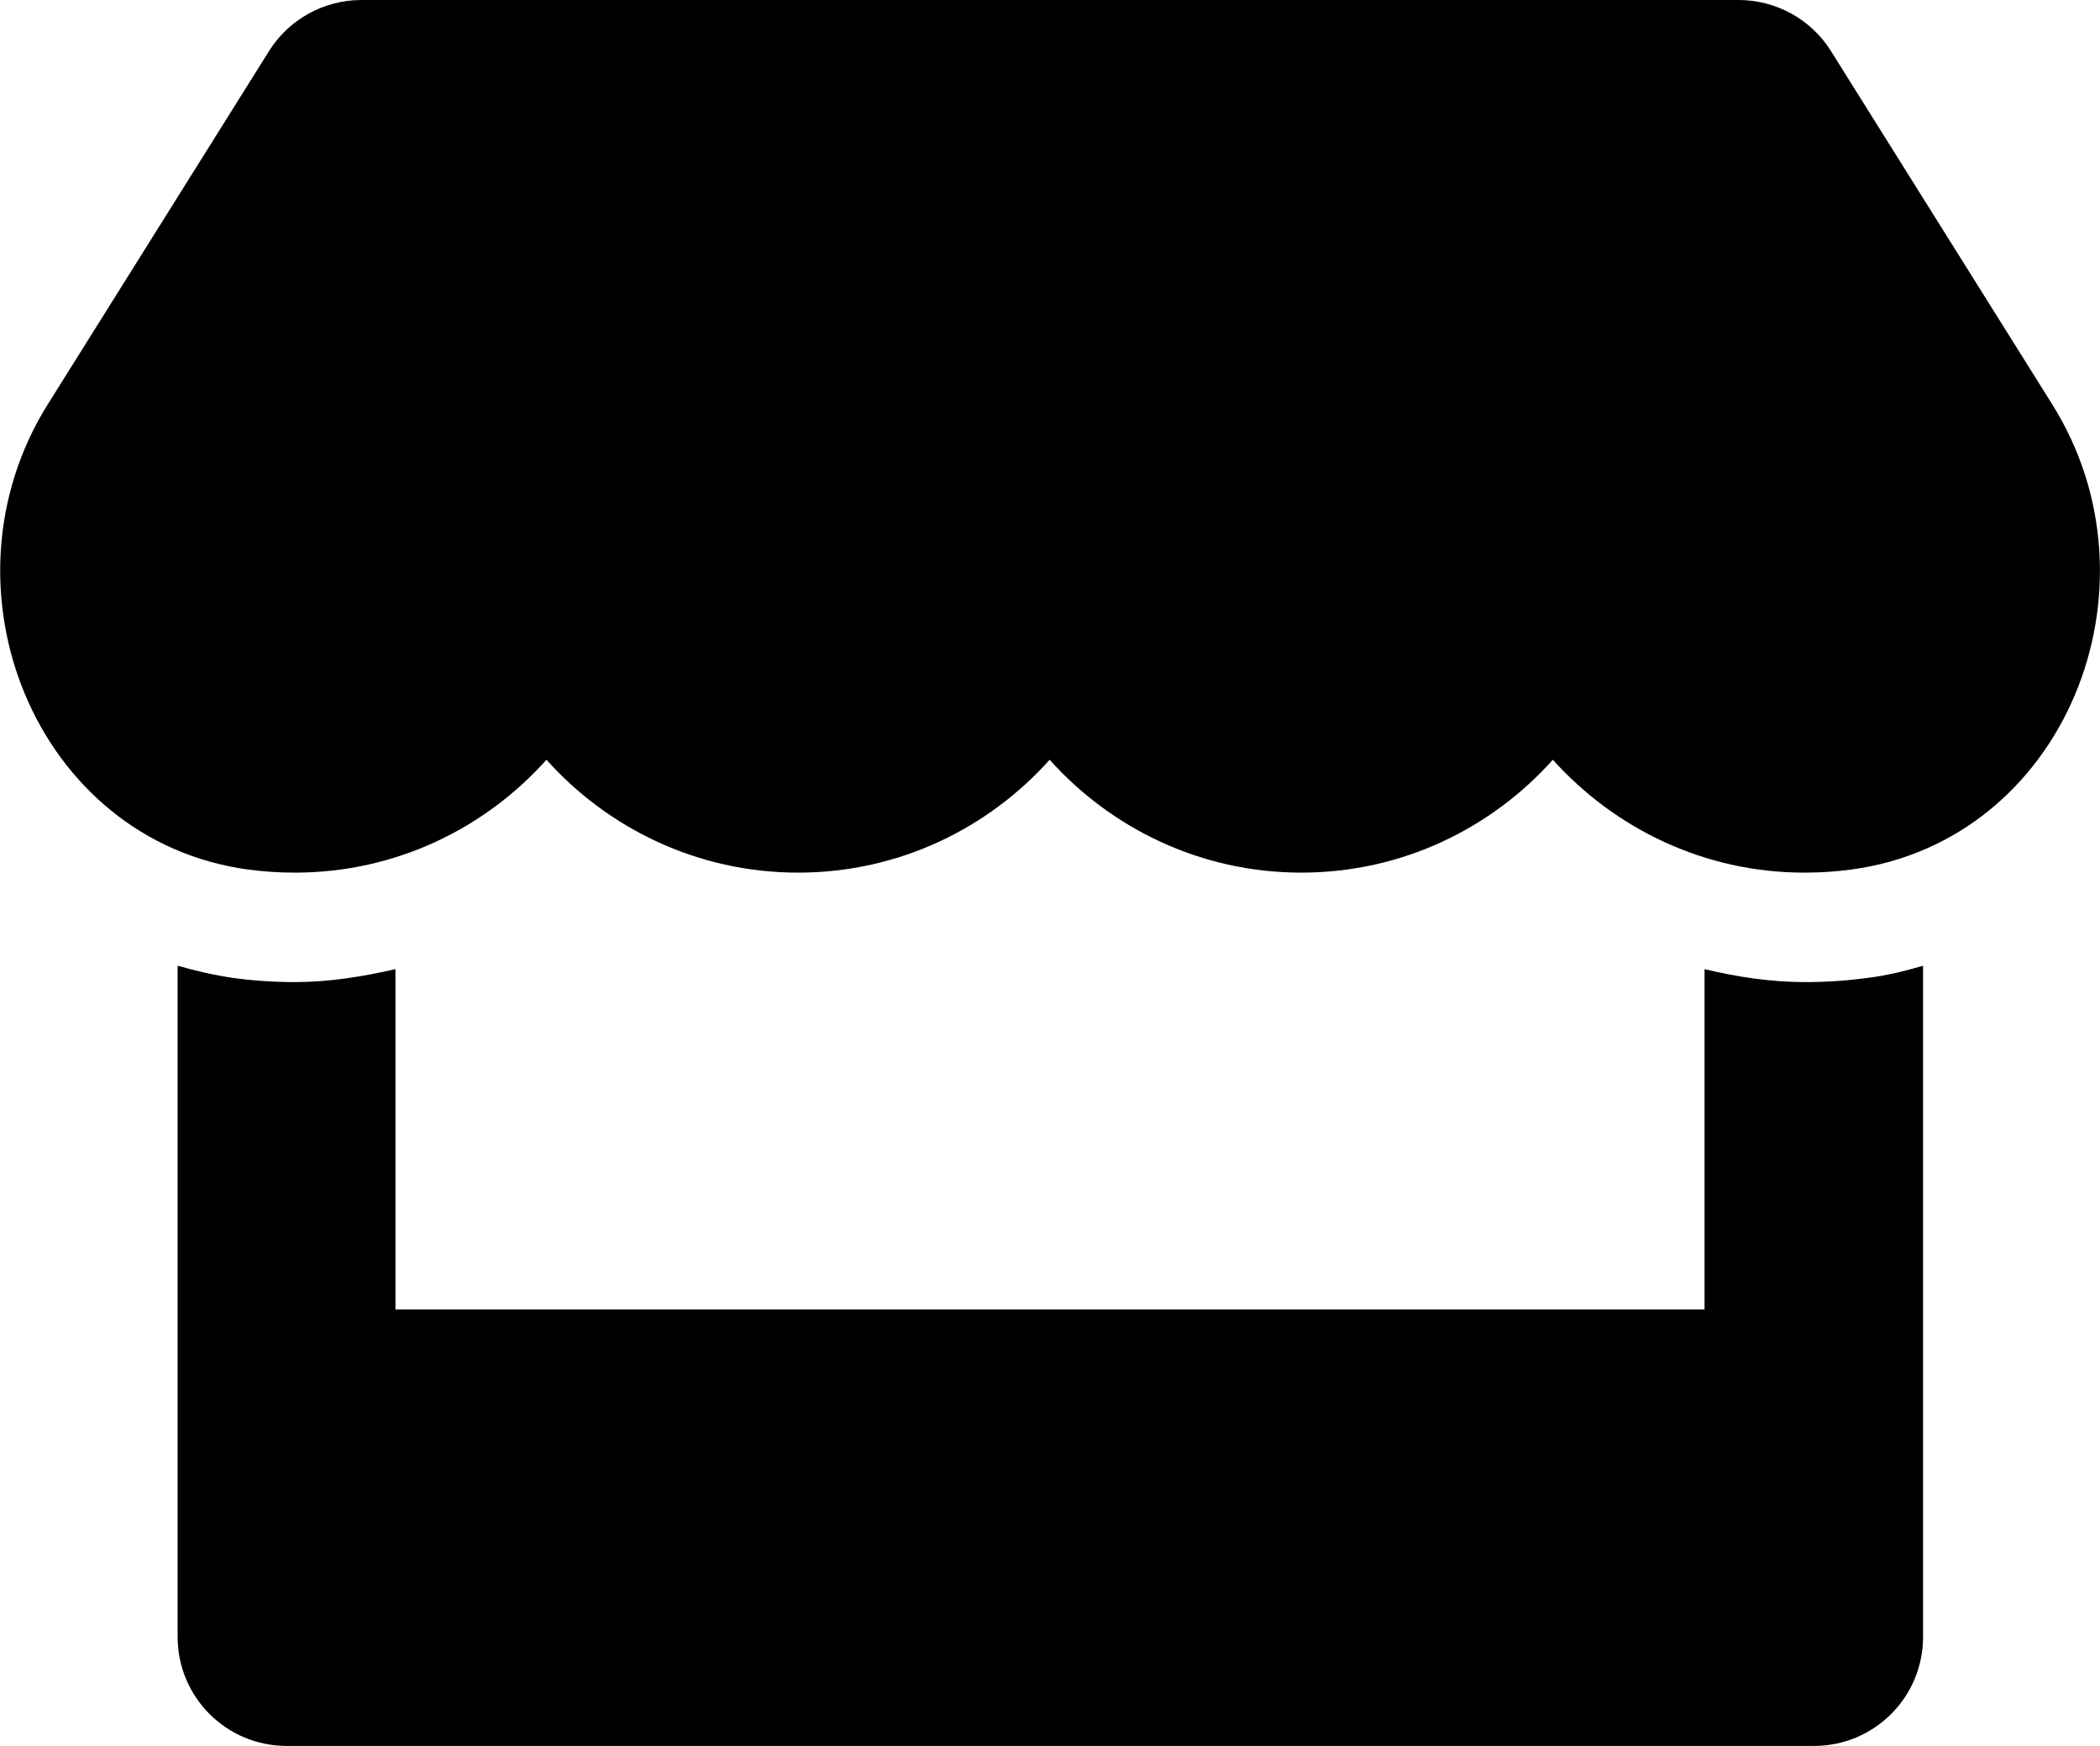
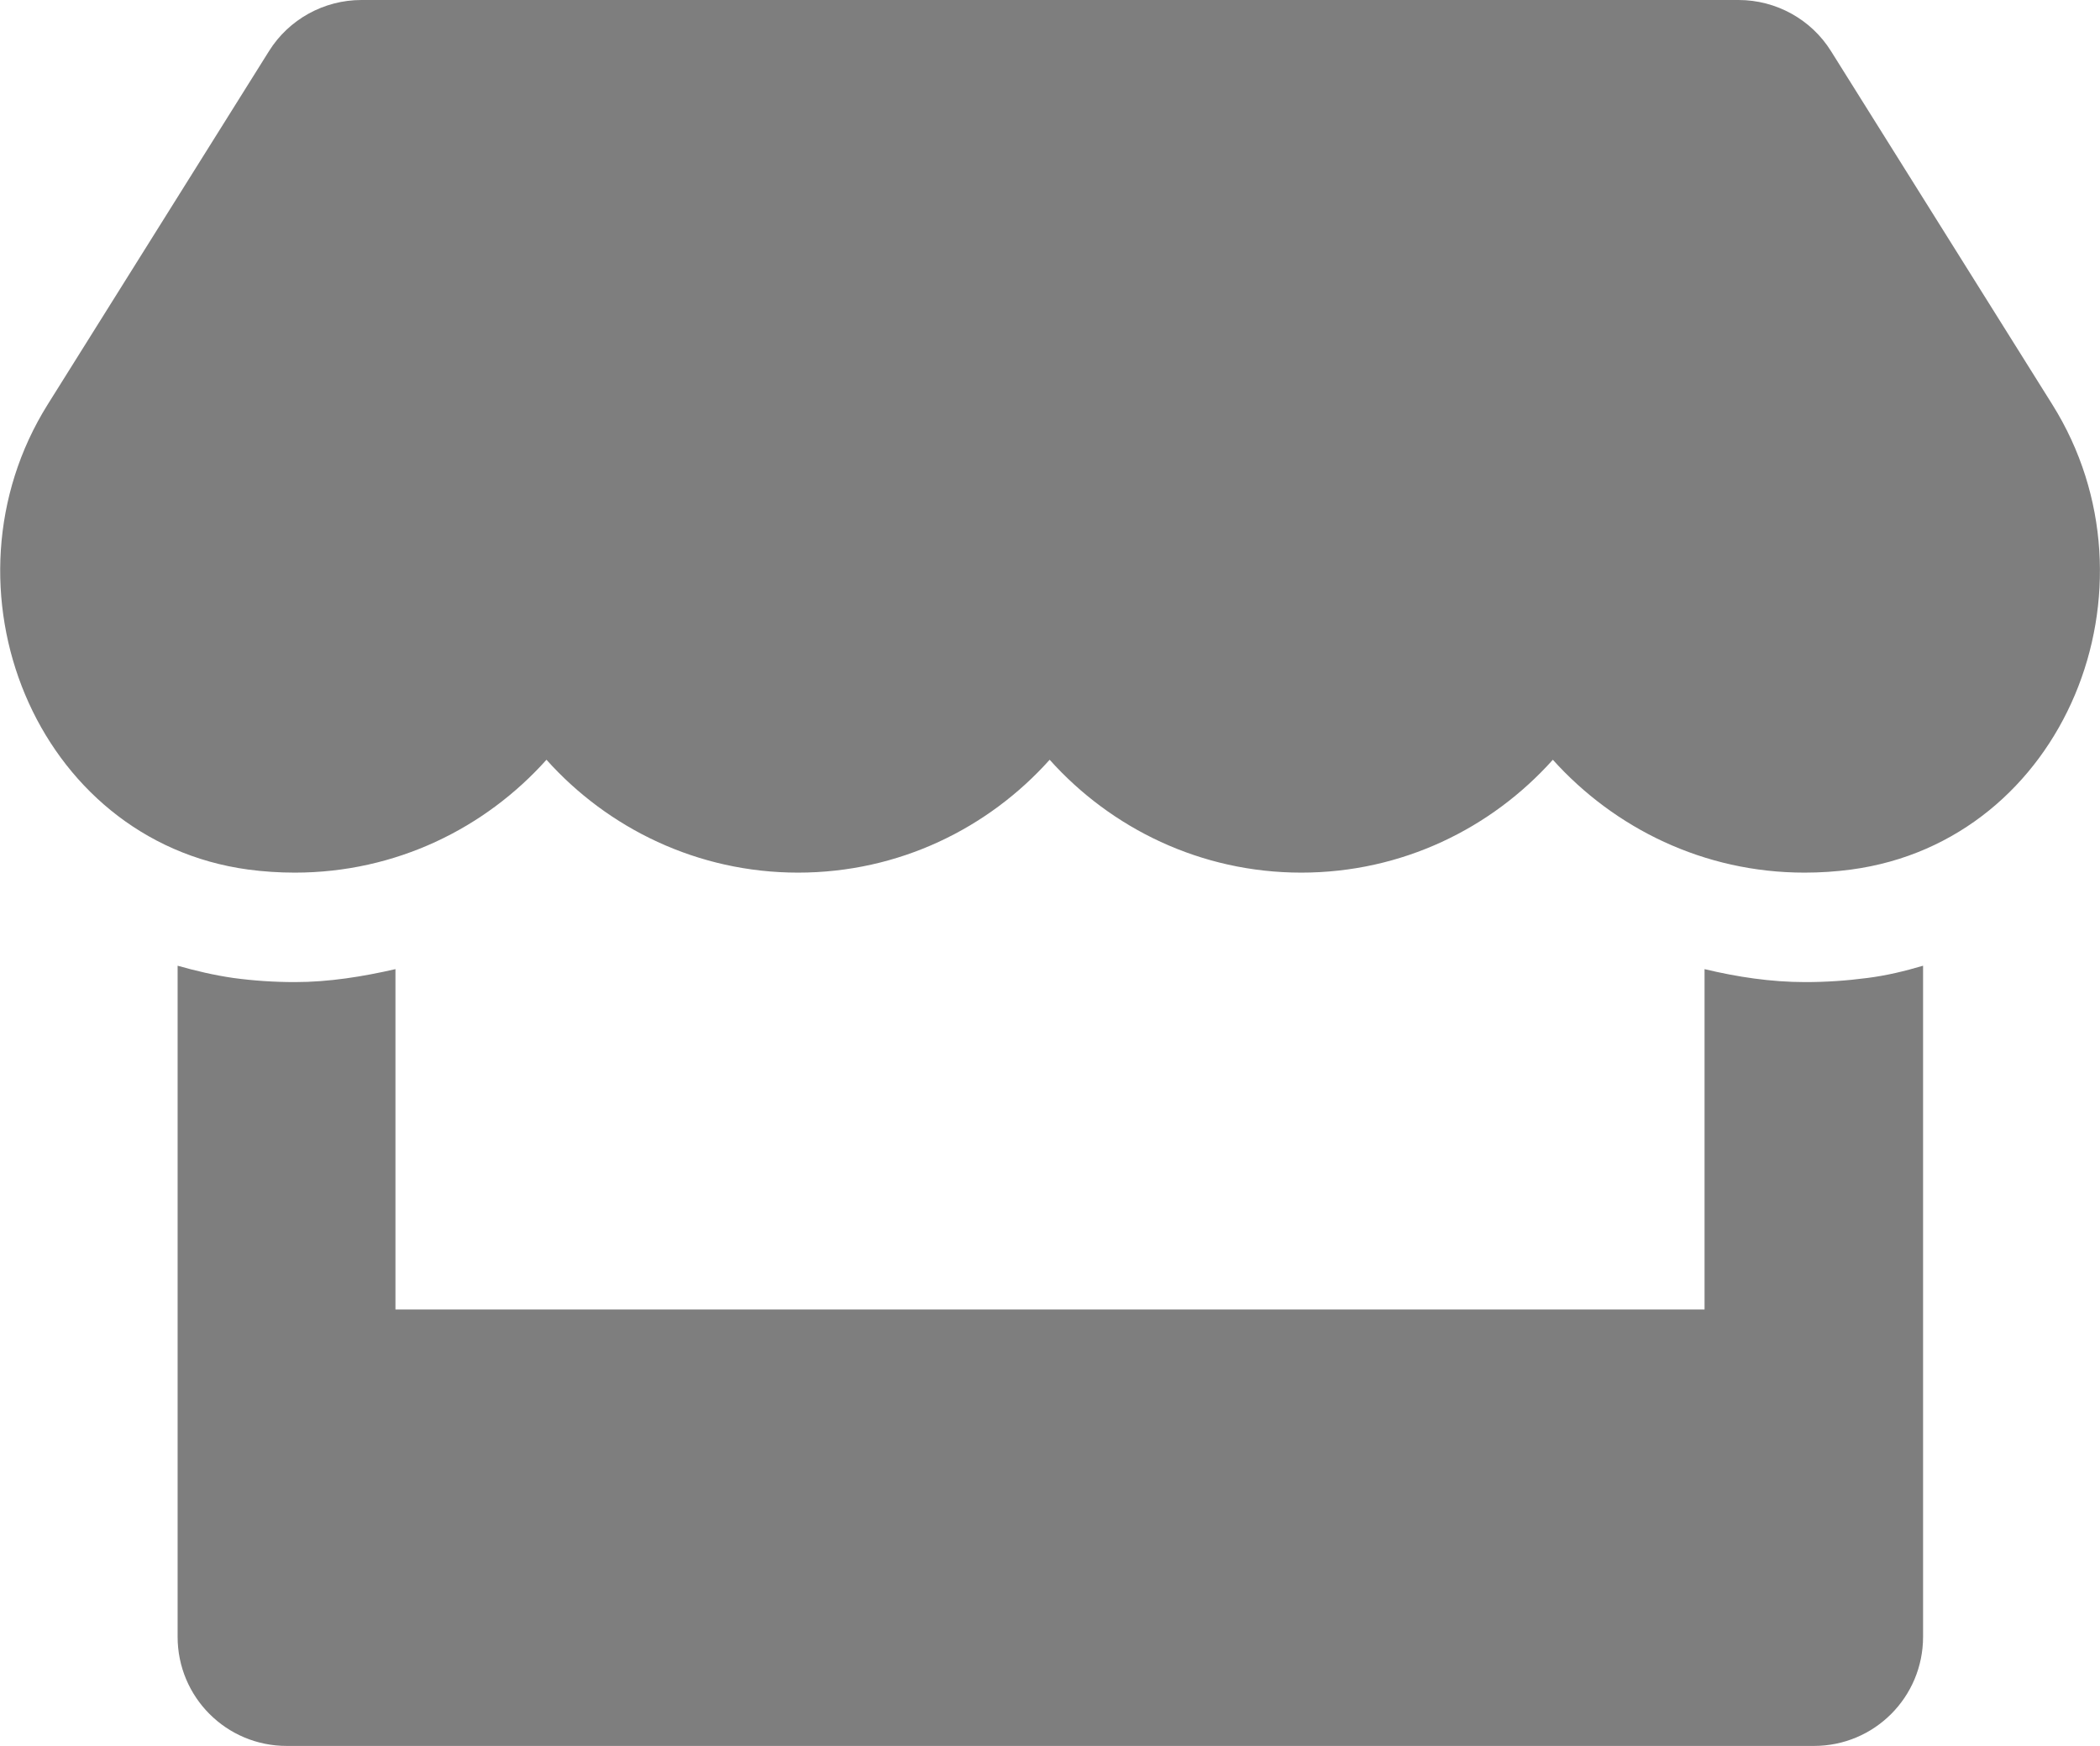
<svg xmlns="http://www.w3.org/2000/svg" aria-hidden="true" focusable="false" data-prefix="fas" data-icon="store" class="svg-inline--fa fa-store fa-w-20" role="img" viewBox="0 0 616 512">
-   <path fill="currentColor" d="M602 118.6L537.1 15C531.3 5.7 521 0 510 0H106C95 0 84.7 5.7 78.9 15L14 118.6c-33.5 53.5-3.8 127.9 58.8 136.4 4.5.6 9.1.9 13.7.9 29.6 0 55.8-13 73.8-33.1 18 20.1 44.3 33.1 73.8 33.1 29.6 0 55.8-13 73.8-33.1 18 20.1 44.3 33.1 73.8 33.1 29.6 0 55.8-13 73.8-33.1 18.1 20.1 44.3 33.1 73.8 33.1 4.7 0 9.2-.3 13.7-.9 62.8-8.4 92.6-82.8 59-136.4zM529.5 288c-10 0-19.9-1.5-29.5-3.8V384H116v-99.8c-9.6 2.2-19.5 3.8-29.5 3.8-6 0-12.1-.4-18-1.2-5.6-.8-11.1-2.1-16.4-3.6V480c0 17.7 14.3 32 32 32h448c17.7 0 32-14.3 32-32V283.2c-5.4 1.6-10.8 2.9-16.4 3.6-6.1.8-12.1 1.2-18.2 1.2z" />
+   <path fill="#7e7e7e" d="M602 118.6L537.1 15C531.3 5.7 521 0 510 0H106C95 0 84.7 5.7 78.9 15L14 118.6c-33.5 53.5-3.8 127.9 58.8 136.4 4.5.6 9.1.9 13.7.9 29.6 0 55.8-13 73.8-33.1 18 20.1 44.3 33.1 73.8 33.1 29.6 0 55.8-13 73.8-33.1 18 20.1 44.3 33.1 73.8 33.1 29.6 0 55.8-13 73.8-33.1 18.1 20.1 44.3 33.1 73.8 33.1 4.7 0 9.2-.3 13.7-.9 62.8-8.4 92.6-82.8 59-136.4zM529.5 288c-10 0-19.9-1.5-29.5-3.8V384H116v-99.8c-9.6 2.2-19.5 3.8-29.5 3.8-6 0-12.1-.4-18-1.2-5.6-.8-11.1-2.1-16.4-3.6V480c0 17.7 14.3 32 32 32h448c17.7 0 32-14.3 32-32V283.2c-5.4 1.6-10.8 2.9-16.4 3.6-6.1.8-12.1 1.2-18.2 1.2z" />
</svg>
